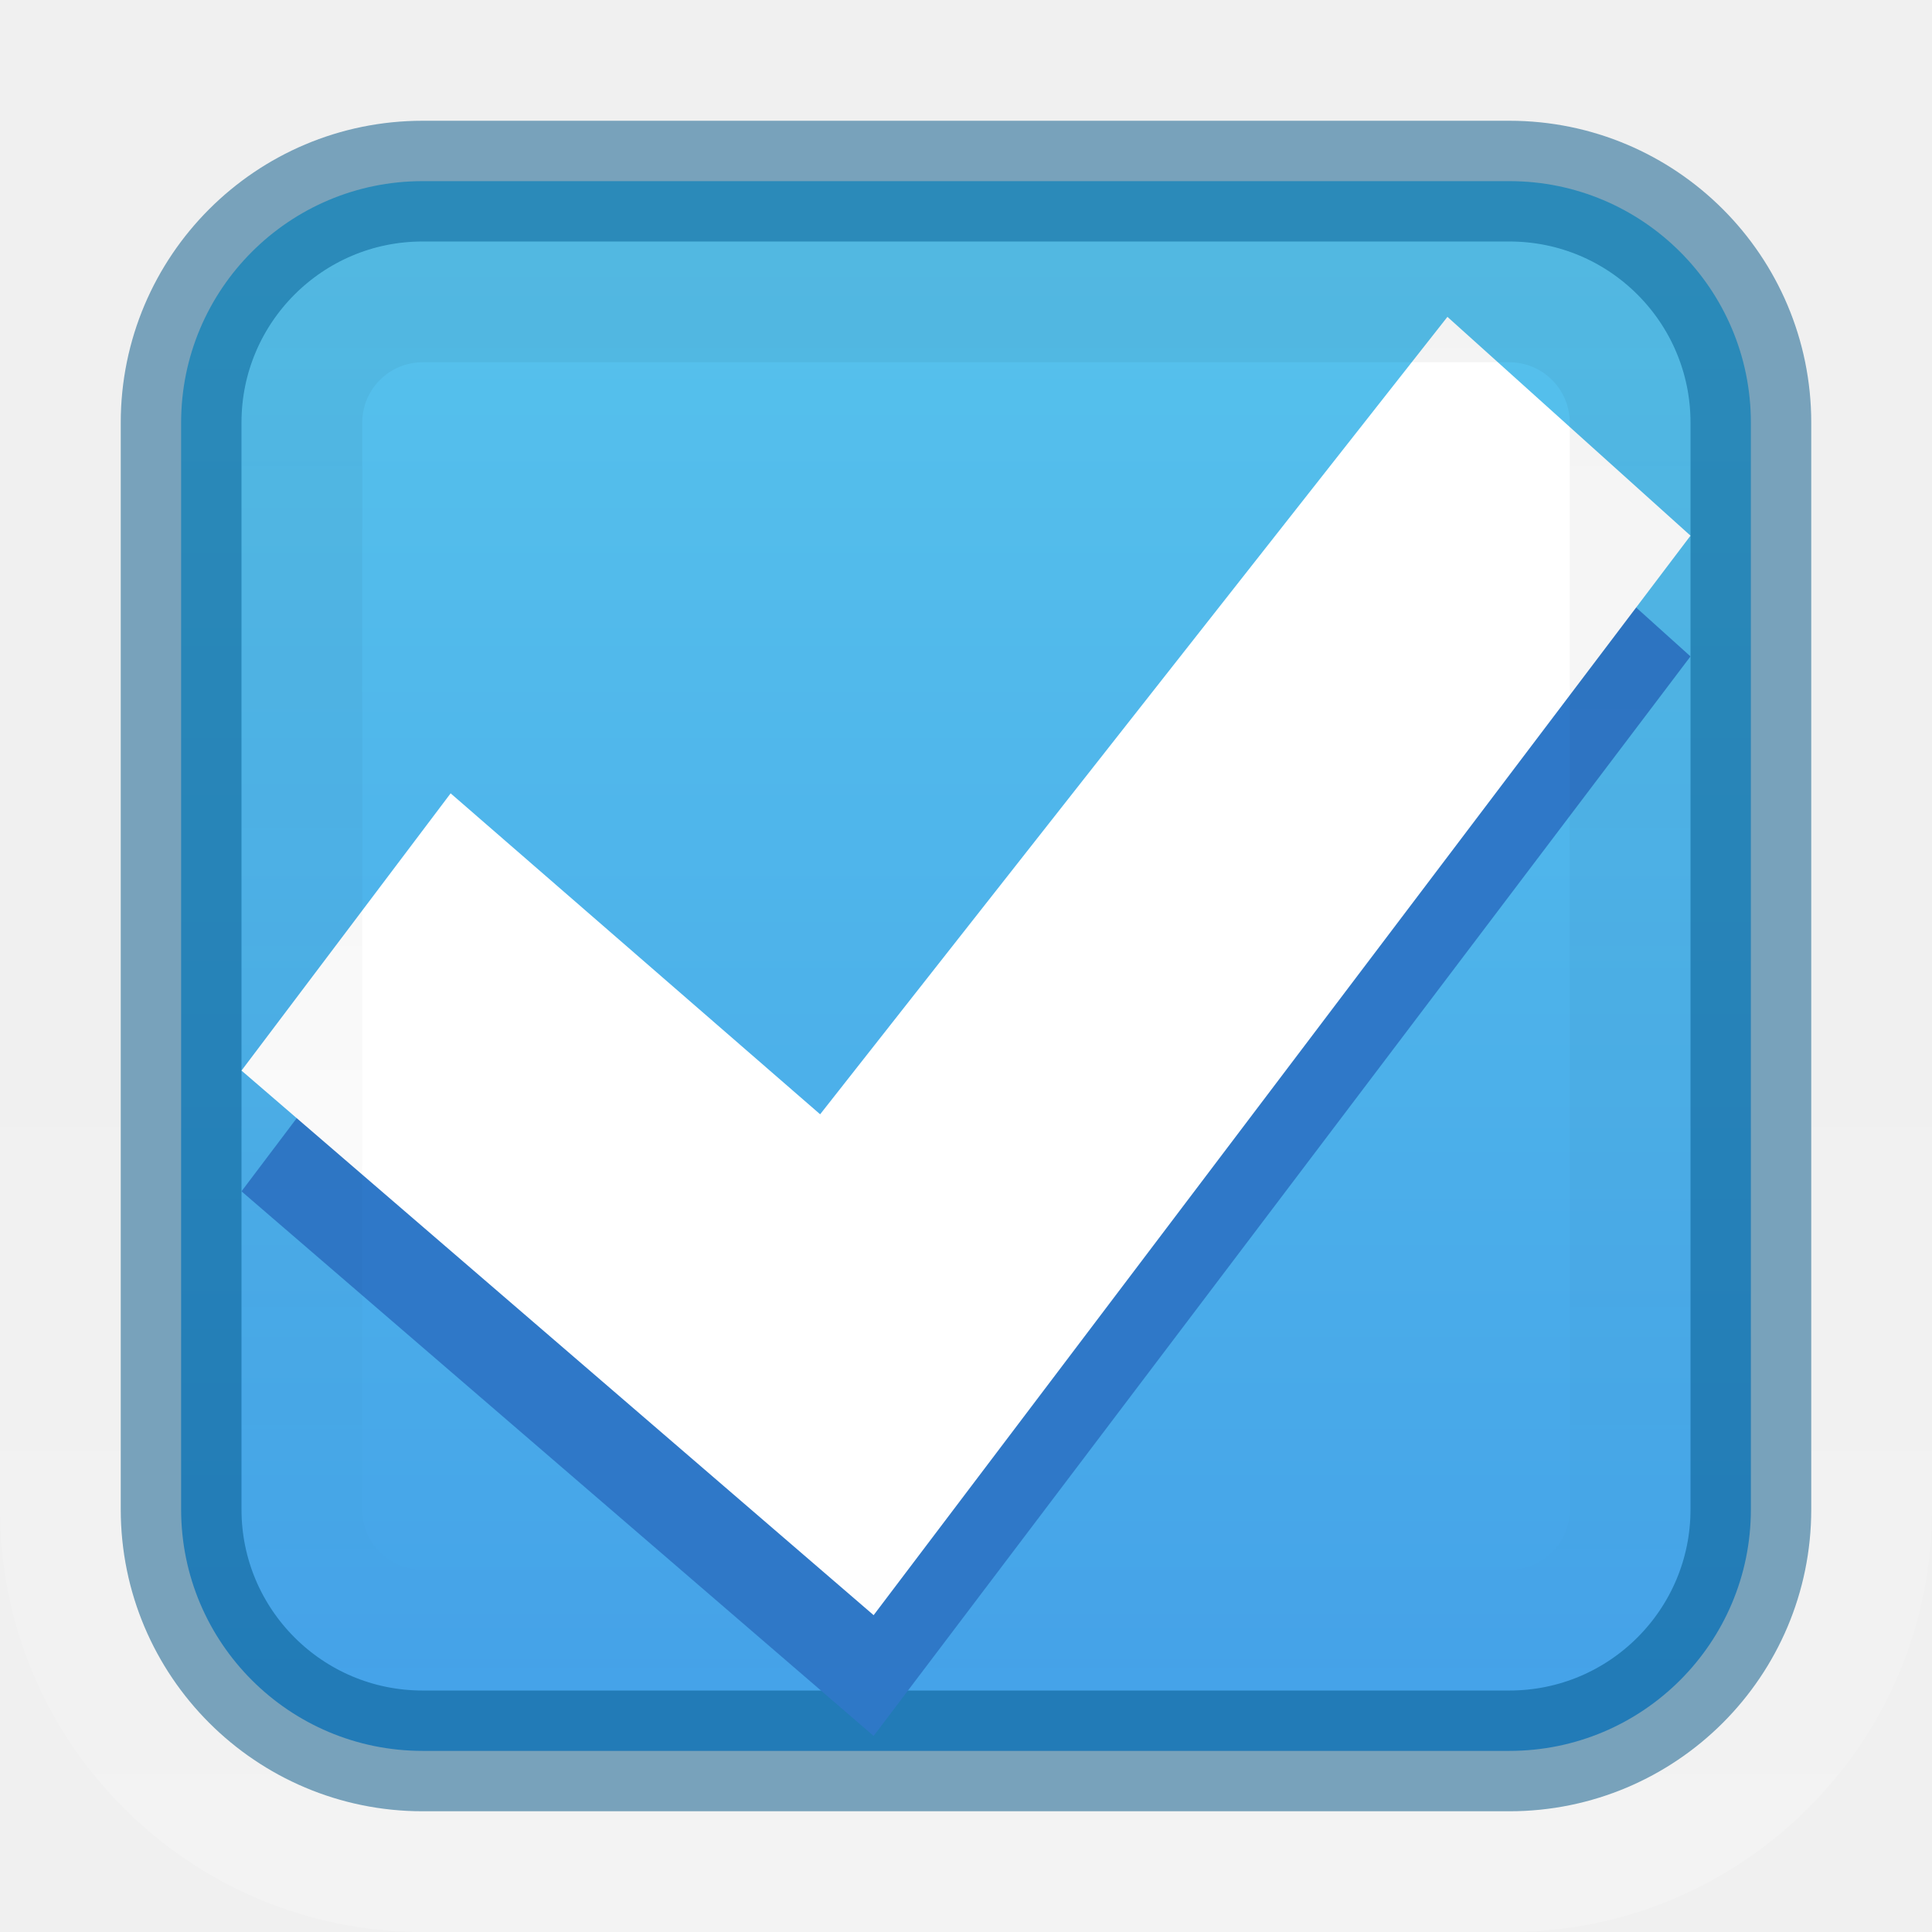
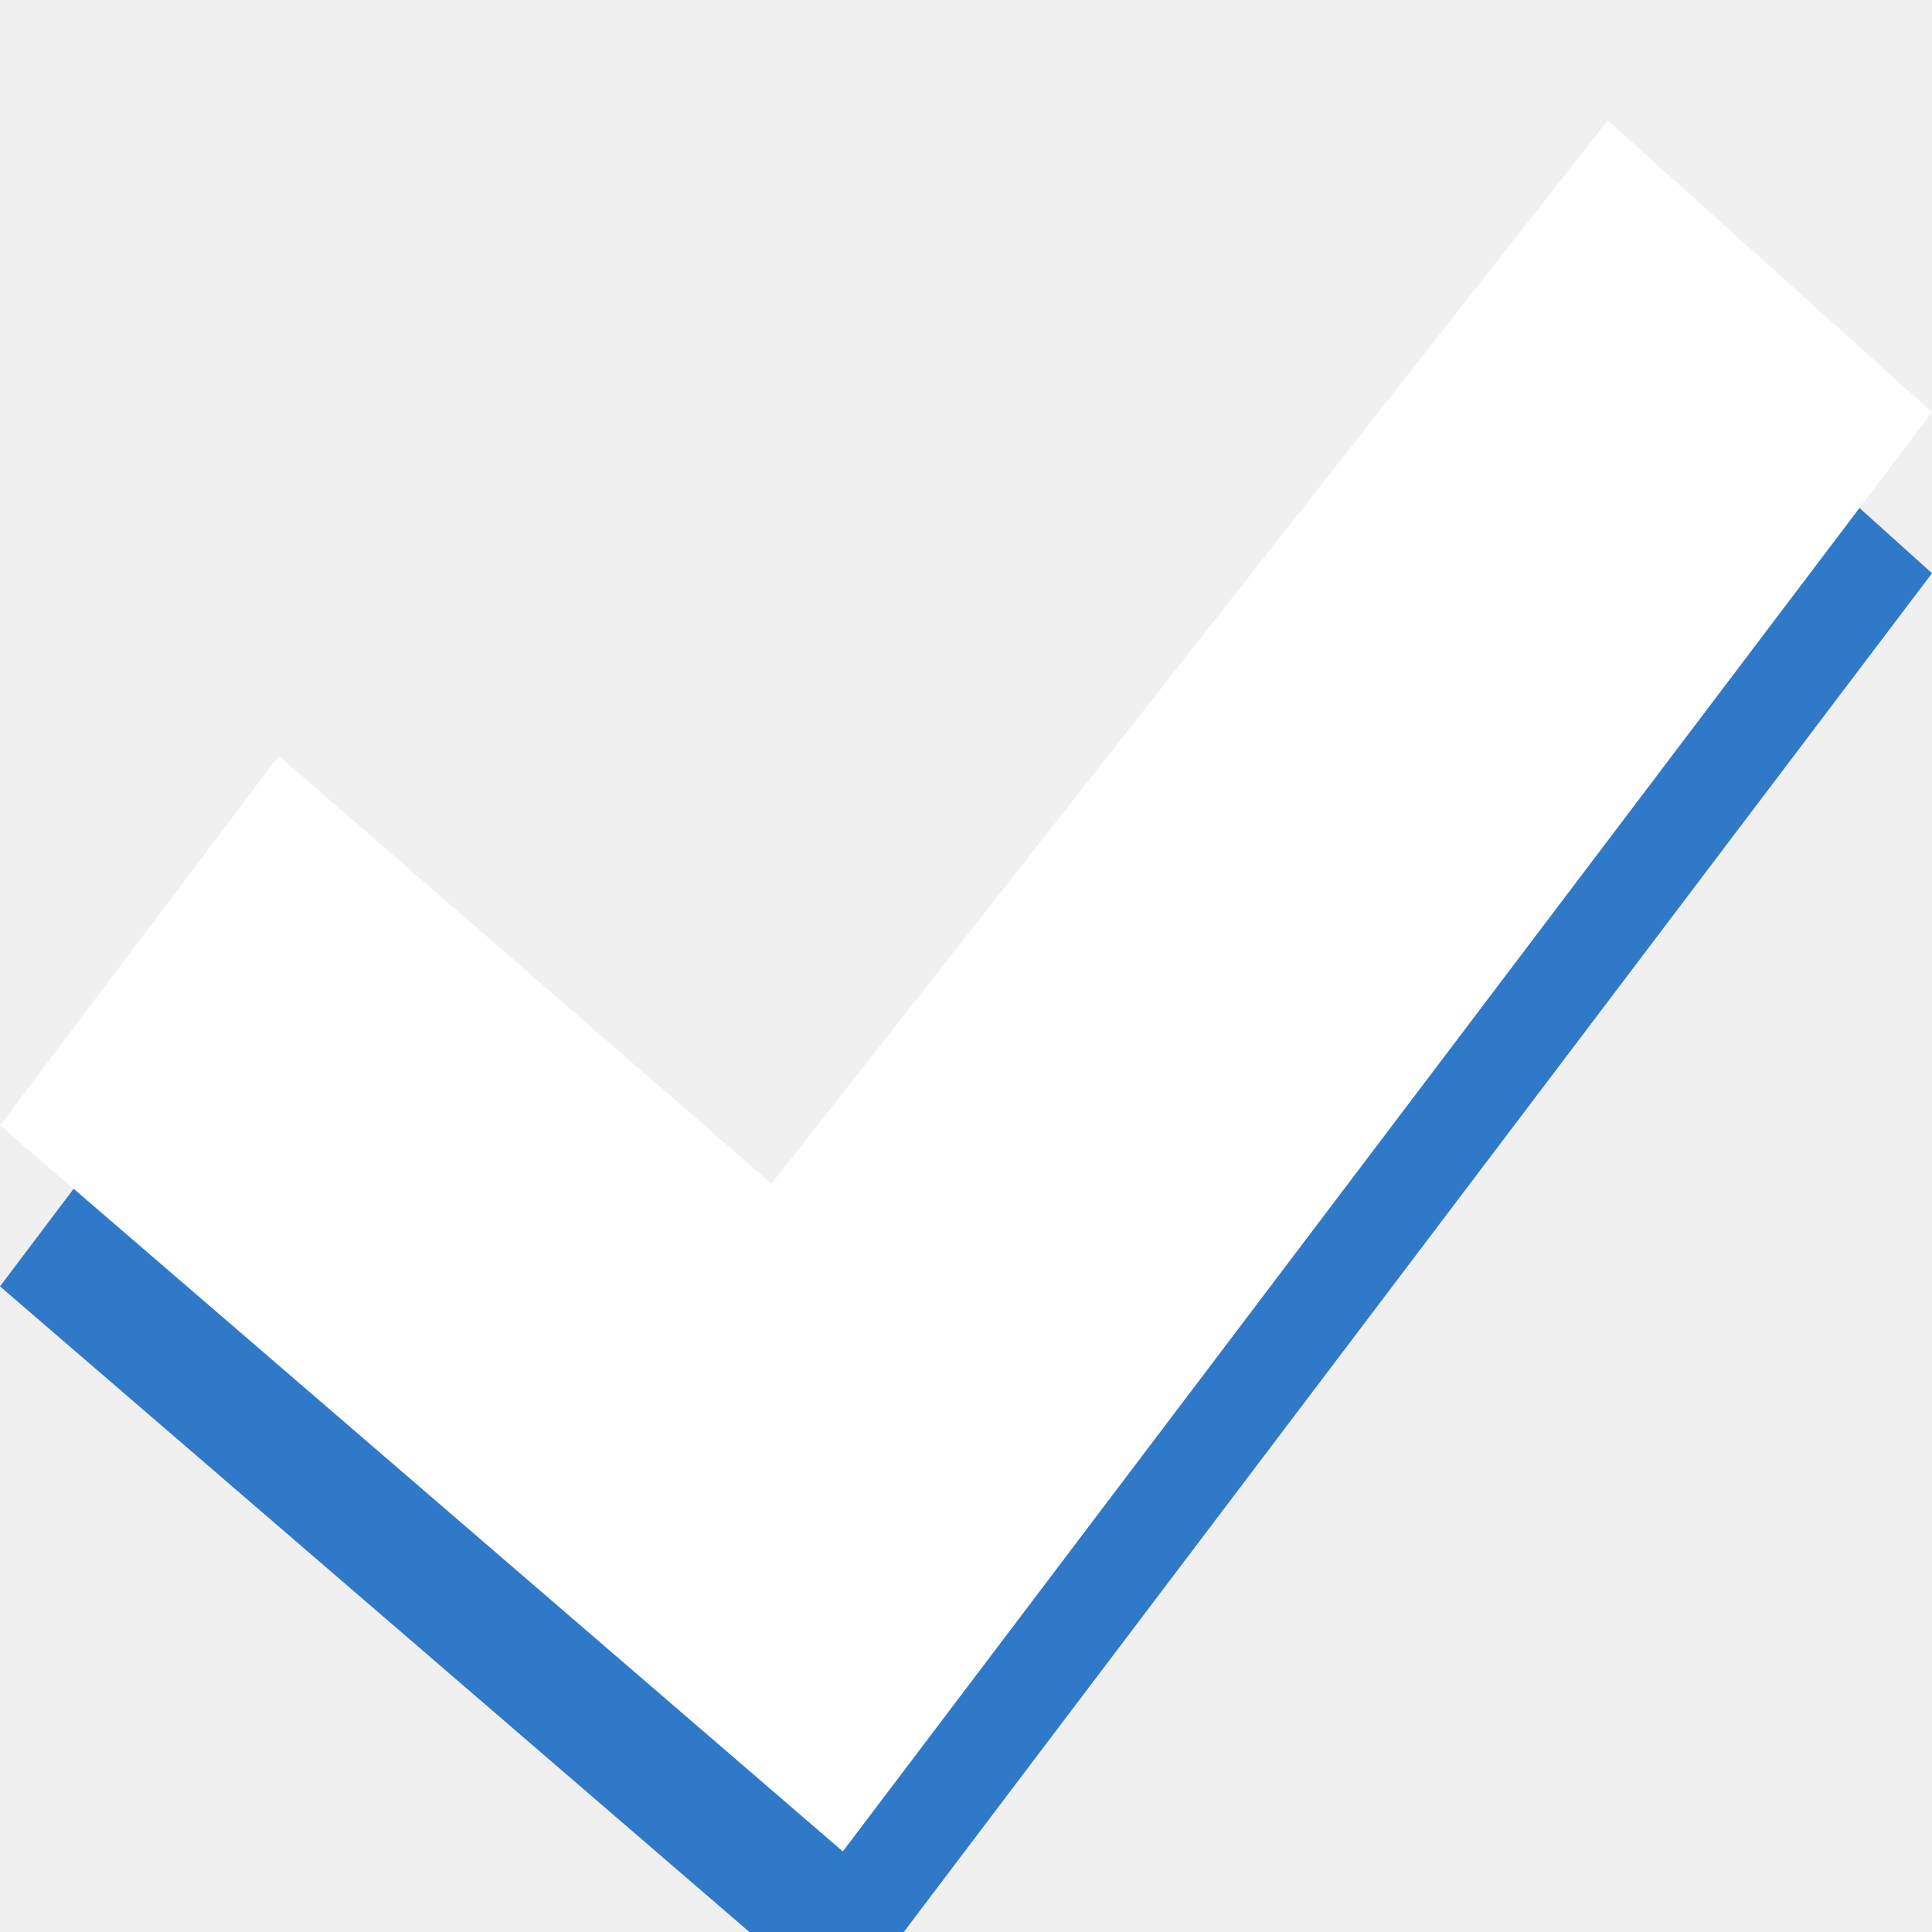
- <svg xmlns="http://www.w3.org/2000/svg" xmlns:xlink="http://www.w3.org/1999/xlink" version="1.1" width="32" height="32" id="svg7539">
-   <defs id="defs7541">
-     <linearGradient id="linearGradient4929-9-0-03-2-2-2-3-9-7-3-7-7-2-6-3-4-7-3">
-       <stop id="stop4931-7-3-3-9-6-4-6-1-9-5-2-4-0-3-4-8-9-6" style="stop-color:#ffffff;stop-opacity:1" offset="0" />
-       <stop id="stop4933-0-1-2-7-9-6-0-7-8-0-4-1-4-6-6-1-0-2" style="stop-color:#ffffff;stop-opacity:0" offset="1" />
-     </linearGradient>
-     <linearGradient id="linearGradient4695-1-4-3-5-0">
-       <stop id="stop4697-9-9-7-0-1" style="stop-color:#000000;stop-opacity:1" offset="0" />
-       <stop id="stop4699-5-8-9-0-4" style="stop-color:#000000;stop-opacity:0" offset="1" />
-     </linearGradient>
-     <linearGradient id="linearGradient27416-1">
-       <stop id="stop27420-2" style="stop-color:#55c1ec;stop-opacity:1" offset="0" />
-       <stop id="stop27422-3" style="stop-color:#3689e6;stop-opacity:1" offset="1" />
-     </linearGradient>
-     <linearGradient x1="617.509" y1="446.545" x2="617.509" y2="457.801" id="linearGradient3006" xlink:href="#linearGradient4929-9-0-03-2-2-2-3-9-7-3-7-7-2-6-3-4-7-3" gradientUnits="userSpaceOnUse" gradientTransform="matrix(0.1948052,0,0,0.7142857,-120.7922,-334.9921)" />
-     <linearGradient x1="292.857" y1="211.076" x2="292.857" y2="233.827" id="linearGradient3009" xlink:href="#linearGradient4695-1-4-3-5-0" gradientUnits="userSpaceOnUse" gradientTransform="matrix(0.04845817,0,0,0.5238095,-20.40512,-108.1763)" />
-     <linearGradient x1="731.057" y1="654.815" x2="731.057" y2="619.307" id="linearGradient3012" xlink:href="#linearGradient27416-1" gradientUnits="userSpaceOnUse" gradientTransform="matrix(0.8047894,0,0,0.6016574,-516.8181,-396.0801)" />
-     <linearGradient xlink:href="#linearGradient27416-1" id="linearGradient3125" gradientUnits="userSpaceOnUse" gradientTransform="matrix(0.8047894,0,0,0.6016574,-516.8181,-396.0801)" x1="731.057" y1="654.815" x2="731.057" y2="619.307" />
-     <linearGradient xlink:href="#linearGradient4929-9-0-03-2-2-2-3-9-7-3-7-7-2-6-3-4-7-3" id="linearGradient3127" gradientUnits="userSpaceOnUse" gradientTransform="matrix(0.1948052,0,0,0.7142857,-120.7922,-334.9921)" x1="617.509" y1="446.545" x2="617.509" y2="457.801" />
-     <linearGradient xlink:href="#linearGradient4695-1-4-3-5-0" id="linearGradient3129" gradientUnits="userSpaceOnUse" gradientTransform="matrix(0.04845817,0,0,0.5238095,-20.40512,-108.1763)" x1="292.857" y1="211.076" x2="292.857" y2="233.827" />
-   </defs>
-   <g id="g3117" transform="matrix(2,0,0,2,-1.9133091e-5,2.13e-4)">
-     <rect style="opacity:0.99;color:#000000;fill:url(#linearGradient3125);fill-opacity:1;fill-rule:nonzero;stroke:none;stroke-width:1;marker:none;visibility:visible;display:inline;overflow:visible;enable-background:accumulate" id="rect6132-8-2-8-0-0-0-10-0-6-0-6-2-0-5-7-3-3-7-8-4-0-2-5-3-6-7-8" transform="scale(-1,-1)" y="-14.5" x="-14.5" ry="2" rx="2" height="13" width="13" />
-     <rect style="opacity:0.2;color:#000000;fill:none;stroke:url(#linearGradient3127);stroke-width:1;stroke-linecap:round;stroke-linejoin:round;stroke-miterlimit:4;stroke-opacity:1;stroke-dasharray:none;stroke-dashoffset:0;marker:none;visibility:visible;display:inline;overflow:visible;enable-background:accumulate" id="rect6132-8-2-8-0-0-0-4-6-9-7-5-4-2-6-1-1-2-7-4-6-3-0-1-0-16-8-3-0-0-3" transform="scale(-1,-1)" y="-15.5" x="-15.5" ry="3" rx="3" height="15" width="15" />
-     <rect style="opacity:0.5;color:#000000;fill:none;stroke:#005485;stroke-width:1;stroke-linecap:round;stroke-linejoin:round;stroke-miterlimit:4;stroke-opacity:1;stroke-dasharray:none;stroke-dashoffset:0;marker:none;visibility:visible;display:inline;overflow:visible;enable-background:accumulate" id="rect6132-8-2-8-0-0-0-10-0-6-0-6-2-0-5-7-3-3-7-8-4-0-2-5-3-6-7-8-6" transform="scale(-1,1)" y="1.5" x="-14.5" ry="2" rx="2" height="13" width="13" />
-     <path style="color:#000000;fill:#2f78c7;fill-opacity:0.992;fill-rule:nonzero;stroke:none;stroke-width:0.843;marker:none;visibility:visible;display:inline;overflow:visible;enable-background:accumulate" id="path2922-6-6-0-9-4" d="M 11.987,3.624 14,5.436 7.235,14.376 2,9.866 3.732,7.571 l 3.06,2.658 5.195,-6.604 z" />
-     <path style="color:#000000;fill:#ffffff;fill-opacity:1;fill-rule:nonzero;stroke:none;stroke-width:0.843;marker:none;visibility:visible;display:inline;overflow:visible;enable-background:accumulate" id="path2922-6-6-0-9" d="M 11.987,2.624 14,4.436 7.235,13.376 2,8.866 3.732,6.57 6.792,9.228 11.987,2.624 z" />
-     <rect style="opacity:0.05;color:#000000;fill:none;stroke:url(#linearGradient3129);stroke-width:1;stroke-linecap:round;stroke-linejoin:round;stroke-miterlimit:4;stroke-opacity:1;stroke-dasharray:none;stroke-dashoffset:0;marker:none;visibility:visible;display:inline;overflow:visible;enable-background:accumulate" id="rect6132-8-2-8-0-0-0-4-6-9-7-5-4-2-6-1-1-2-7-4-6-3-4-3-0-8-1-1-9" transform="scale(-1,1)" y="2.5" x="-13.5" ry="1" rx="1" height="11" width="11" />
-   </g>
+ <svg xmlns="http://www.w3.org/2000/svg" version="1.1" width="24" height="24" id="svg7539" viewBox="0 0 24 24">
+   <defs id="defs7541" />
+   <path d="M 19.973,3.497 24,7.121 10.47,25 0,15.98 3.463,11.389 9.584,16.705 Z" id="path2922-6-6-0-9-4" style="color:#000000;display:inline;overflow:visible;visibility:visible;fill:#2f78c7;fill-opacity:0.992;fill-rule:nonzero;stroke:none;stroke-width:1.686;marker:none;enable-background:accumulate" />
+   <path d="M 19.973,1.496 24,5.12 10.47,22.999 0,13.979 3.463,9.389 l 6.121,5.315 z" id="path2922-6-6-0-9" style="color:#000000;display:inline;overflow:visible;visibility:visible;fill:#ffffff;fill-opacity:1;fill-rule:nonzero;stroke:none;stroke-width:1.686;marker:none;enable-background:accumulate" />
</svg>
